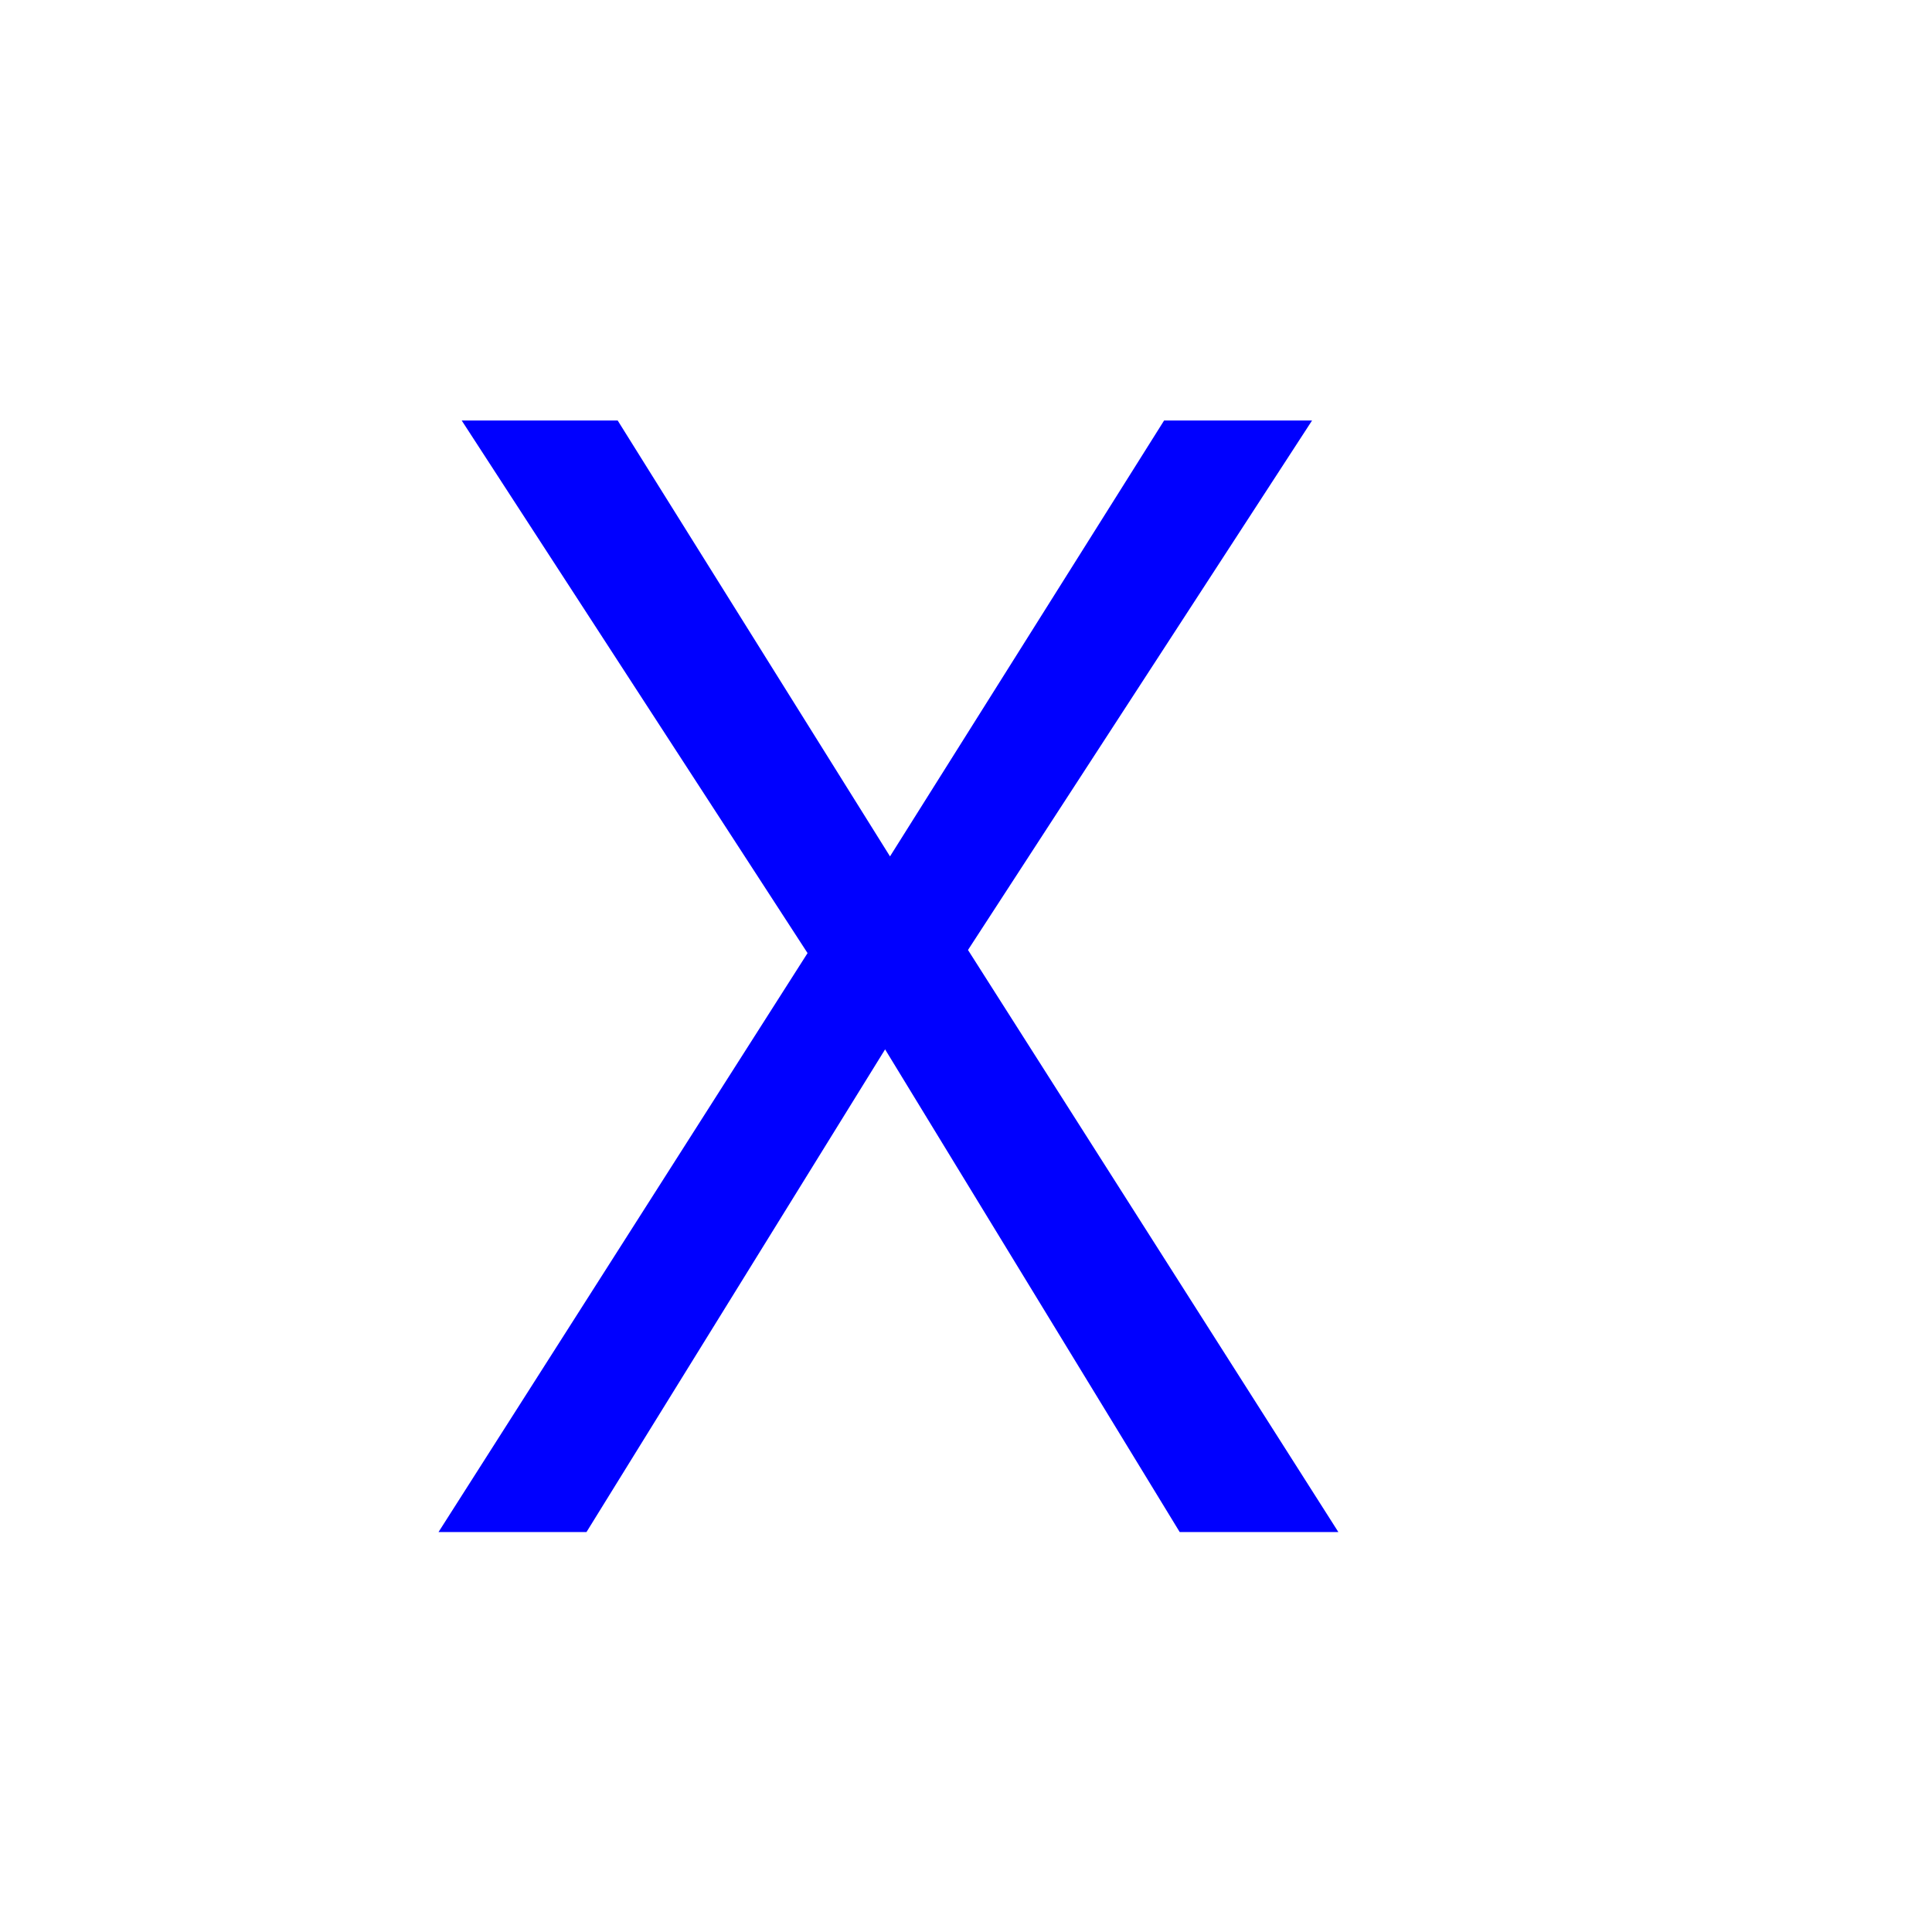
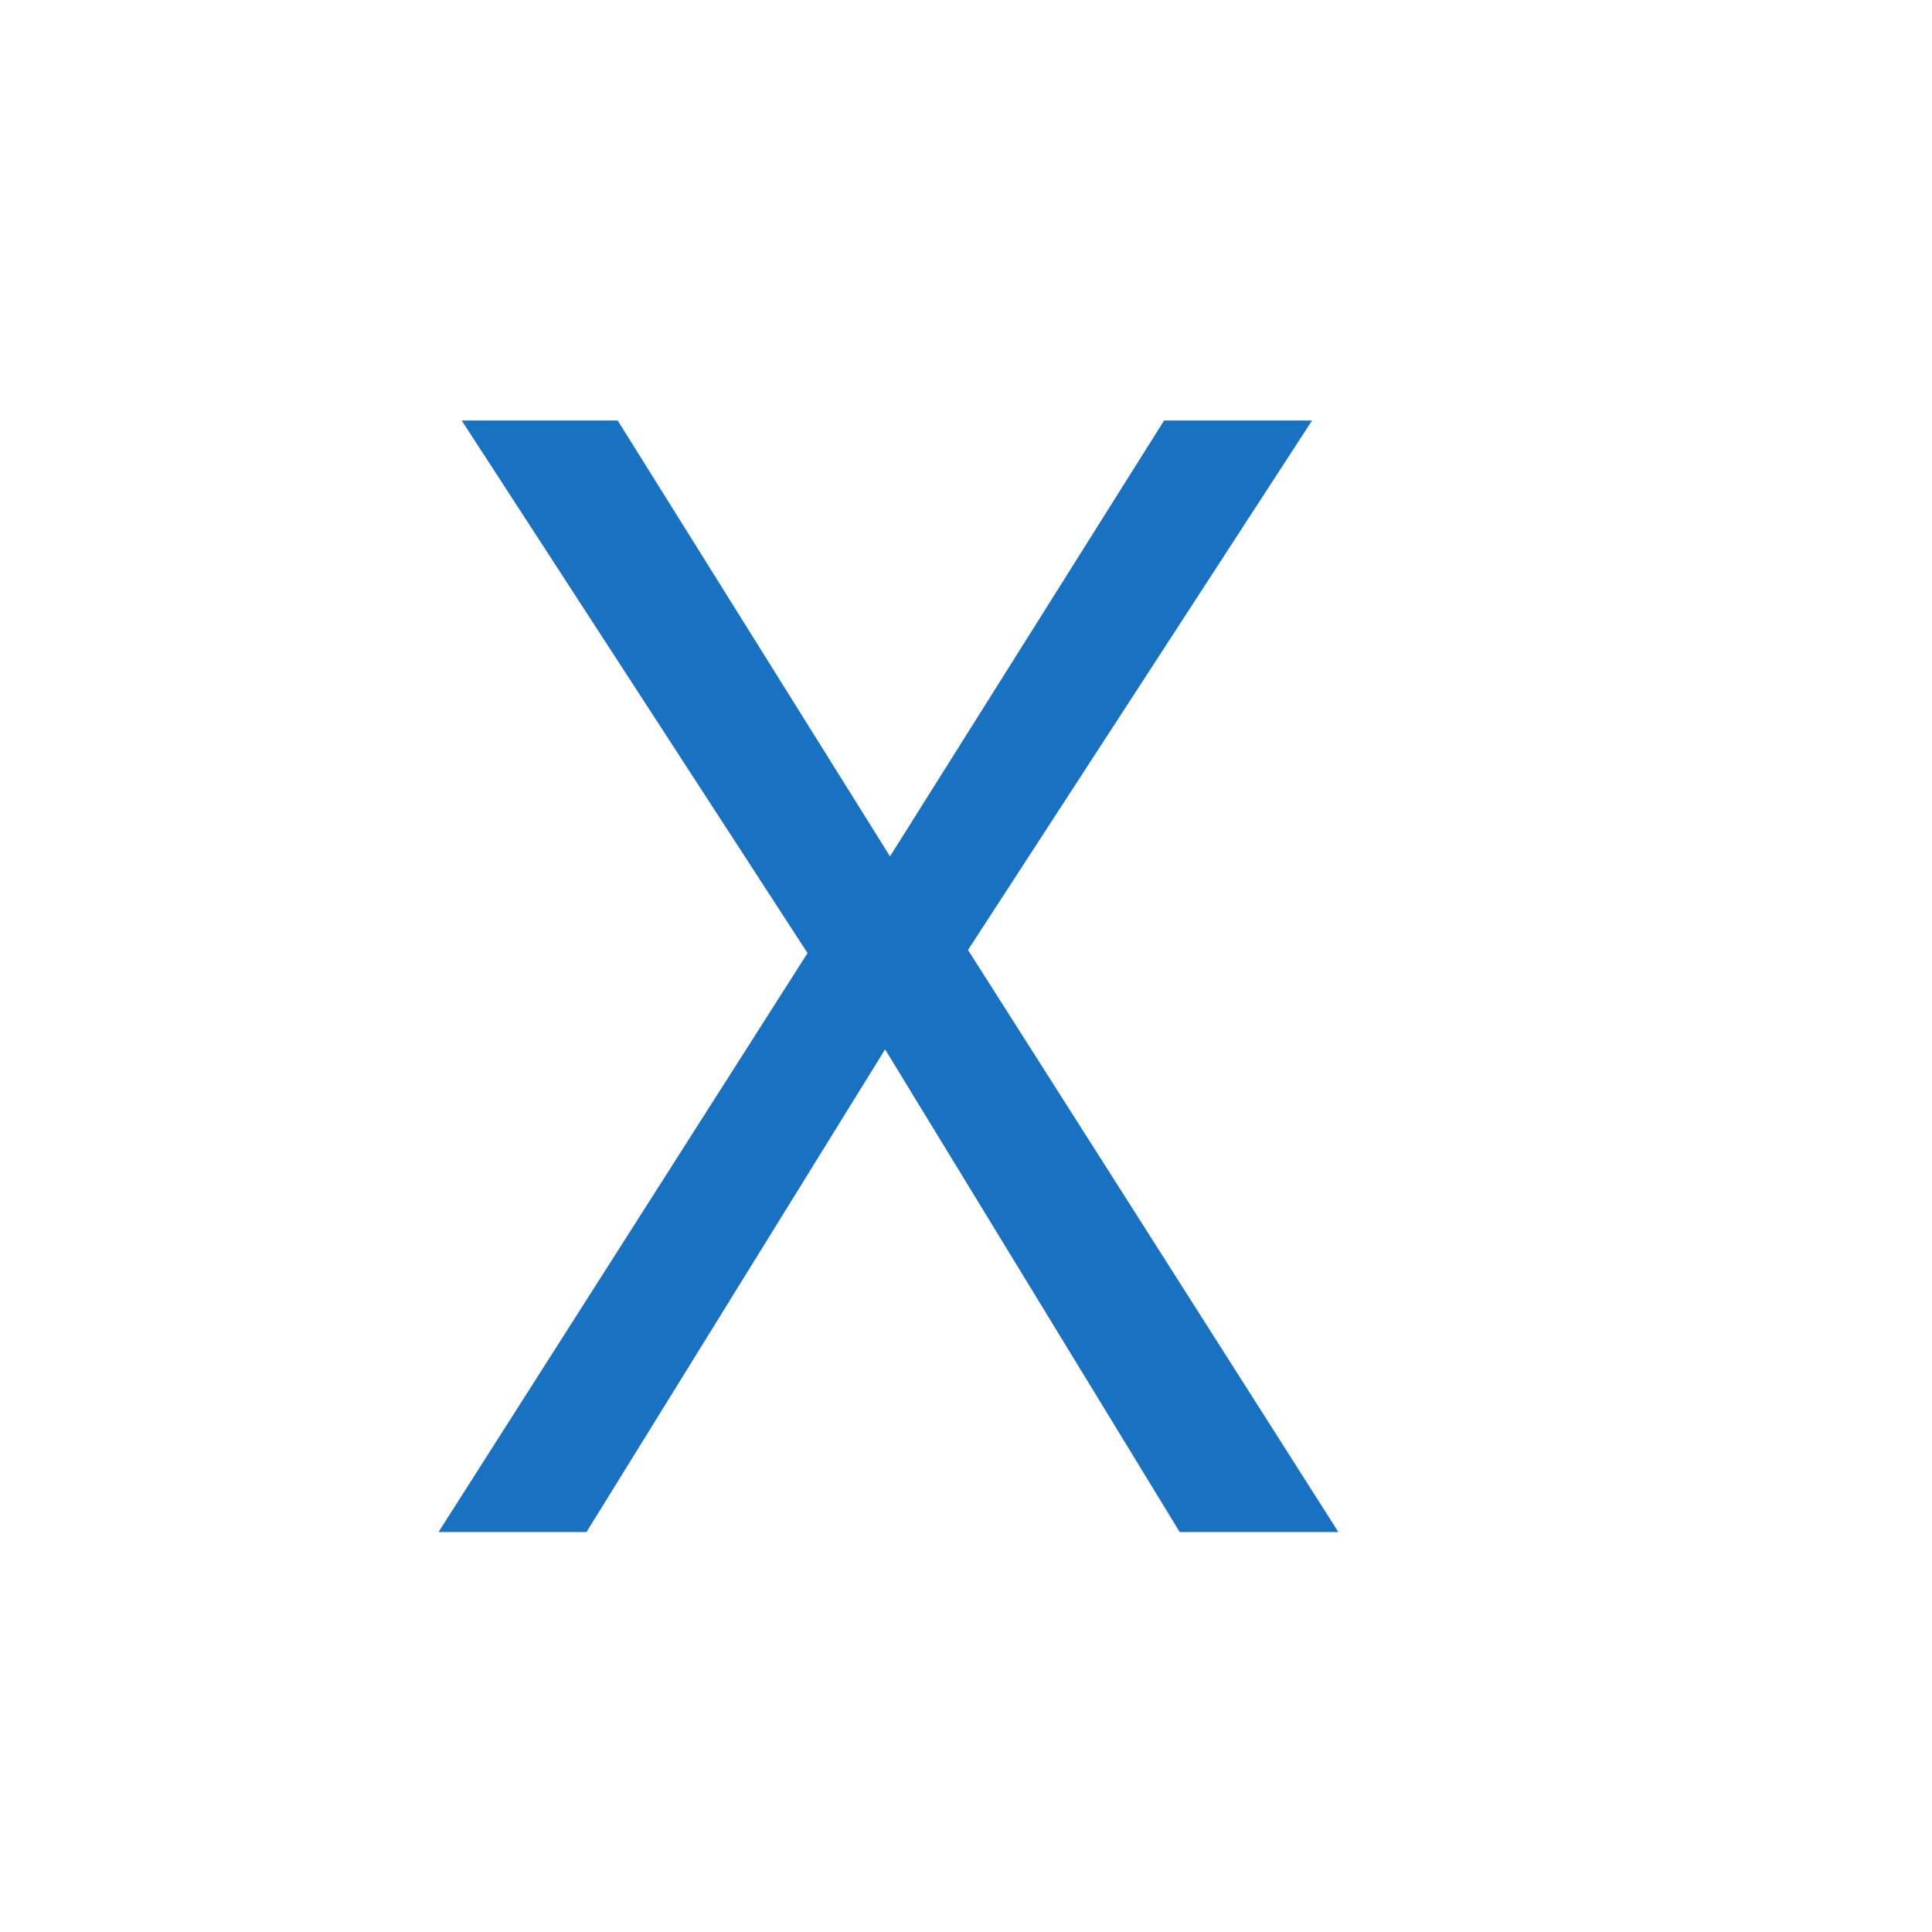
- <svg xmlns="http://www.w3.org/2000/svg" width="256" height="256" viewBox="0 0 67.733 67.733" version="1.1" id="svg8">
+ <svg xmlns="http://www.w3.org/2000/svg" id="svg8" version="1.1" viewBox="0 0 67.733 67.733" height="256" width="256">
  <defs id="defs2" />
-   <g id="layer1" transform="translate(-89.59865,-74.20289)">
-     <text xml:space="preserve" style="font-style:normal;font-weight:normal;font-size:54.584px;line-height:1.25;font-family:sans-serif;fill:#0000ff;fill-opacity:1;stroke:none;stroke-width:1.365;" x="104.755" y="127.912" id="text835">
-       <tspan id="tspan833" x="104.755" y="127.912" style="stroke-width:1.365;fill:#0000ff;">X</tspan>
+   <g transform="translate(-89.59865,-74.20289)" id="layer1">
+     <text id="text835" y="127.912" x="104.755" style="font-style:normal;font-weight:normal;font-size:54.584px;line-height:1.25;font-family:sans-serif;fill:#1971c2;fill-opacity:1;stroke:none;stroke-width:1.365;" xml:space="preserve">
+       <tspan style="stroke-width:1.365;fill:#1971c2;fill-opacity:1;" y="127.912" x="104.755" id="tspan833">X</tspan>
    </text>
  </g>
</svg>
